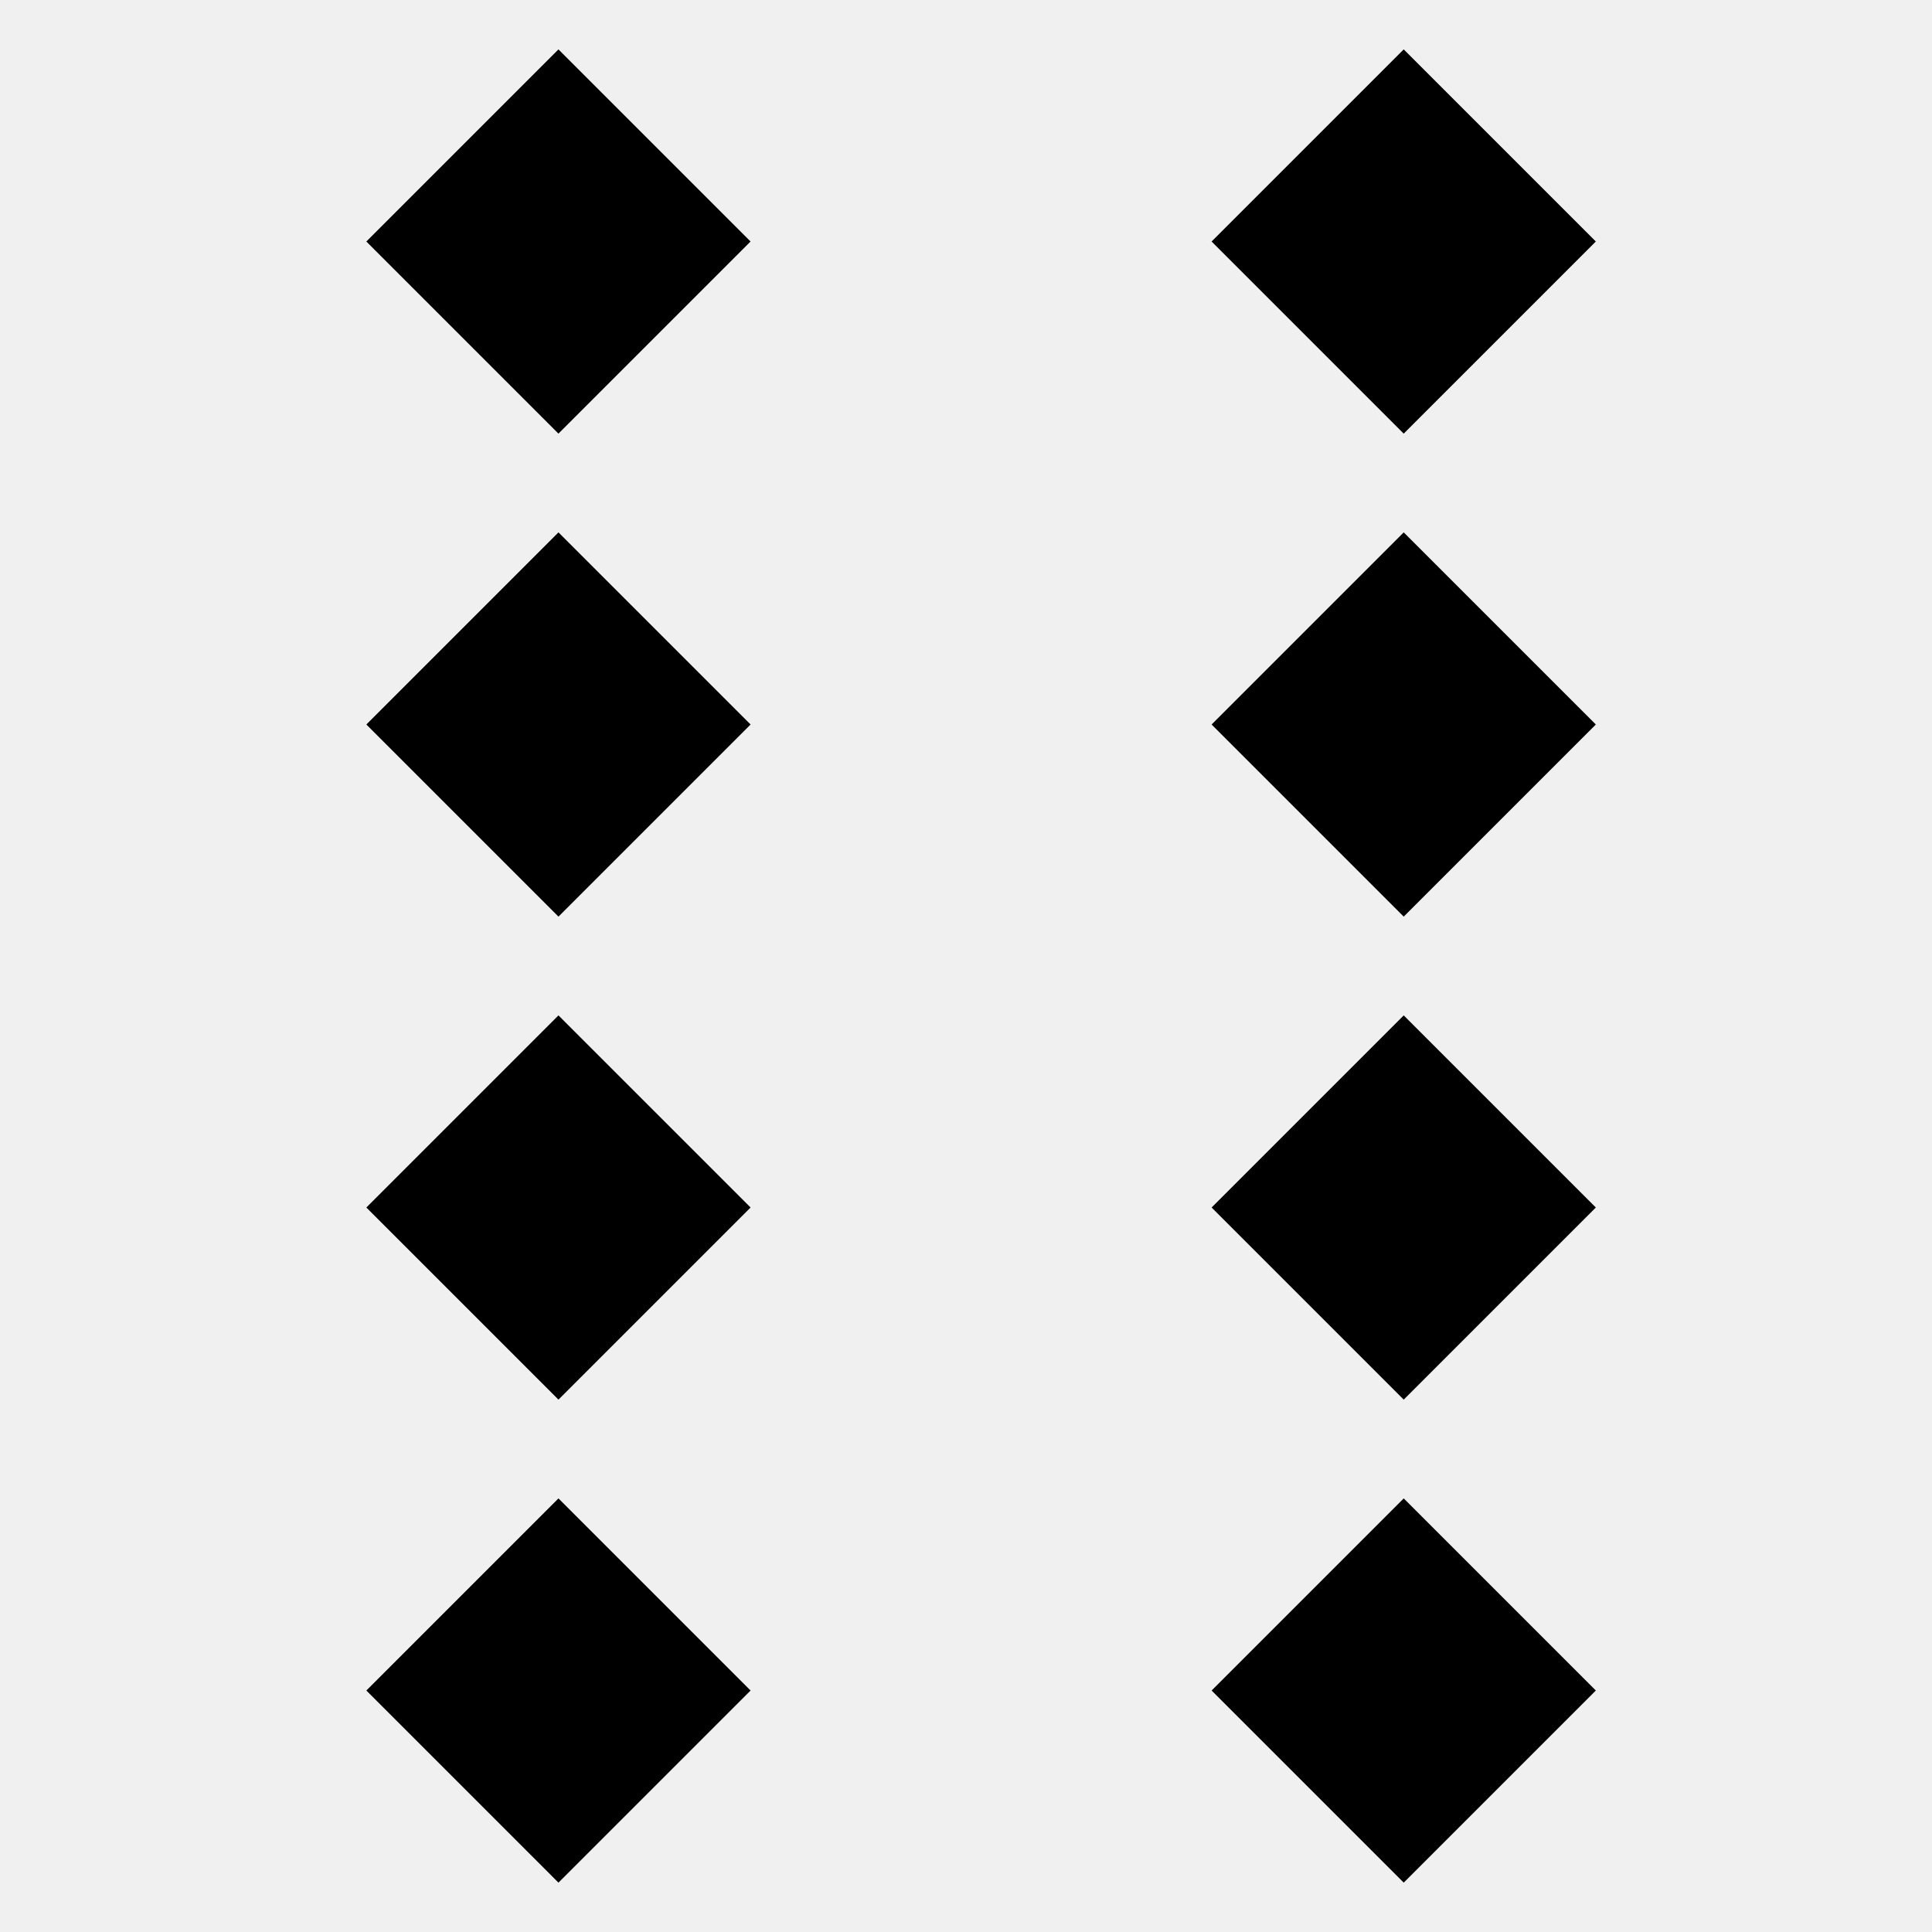
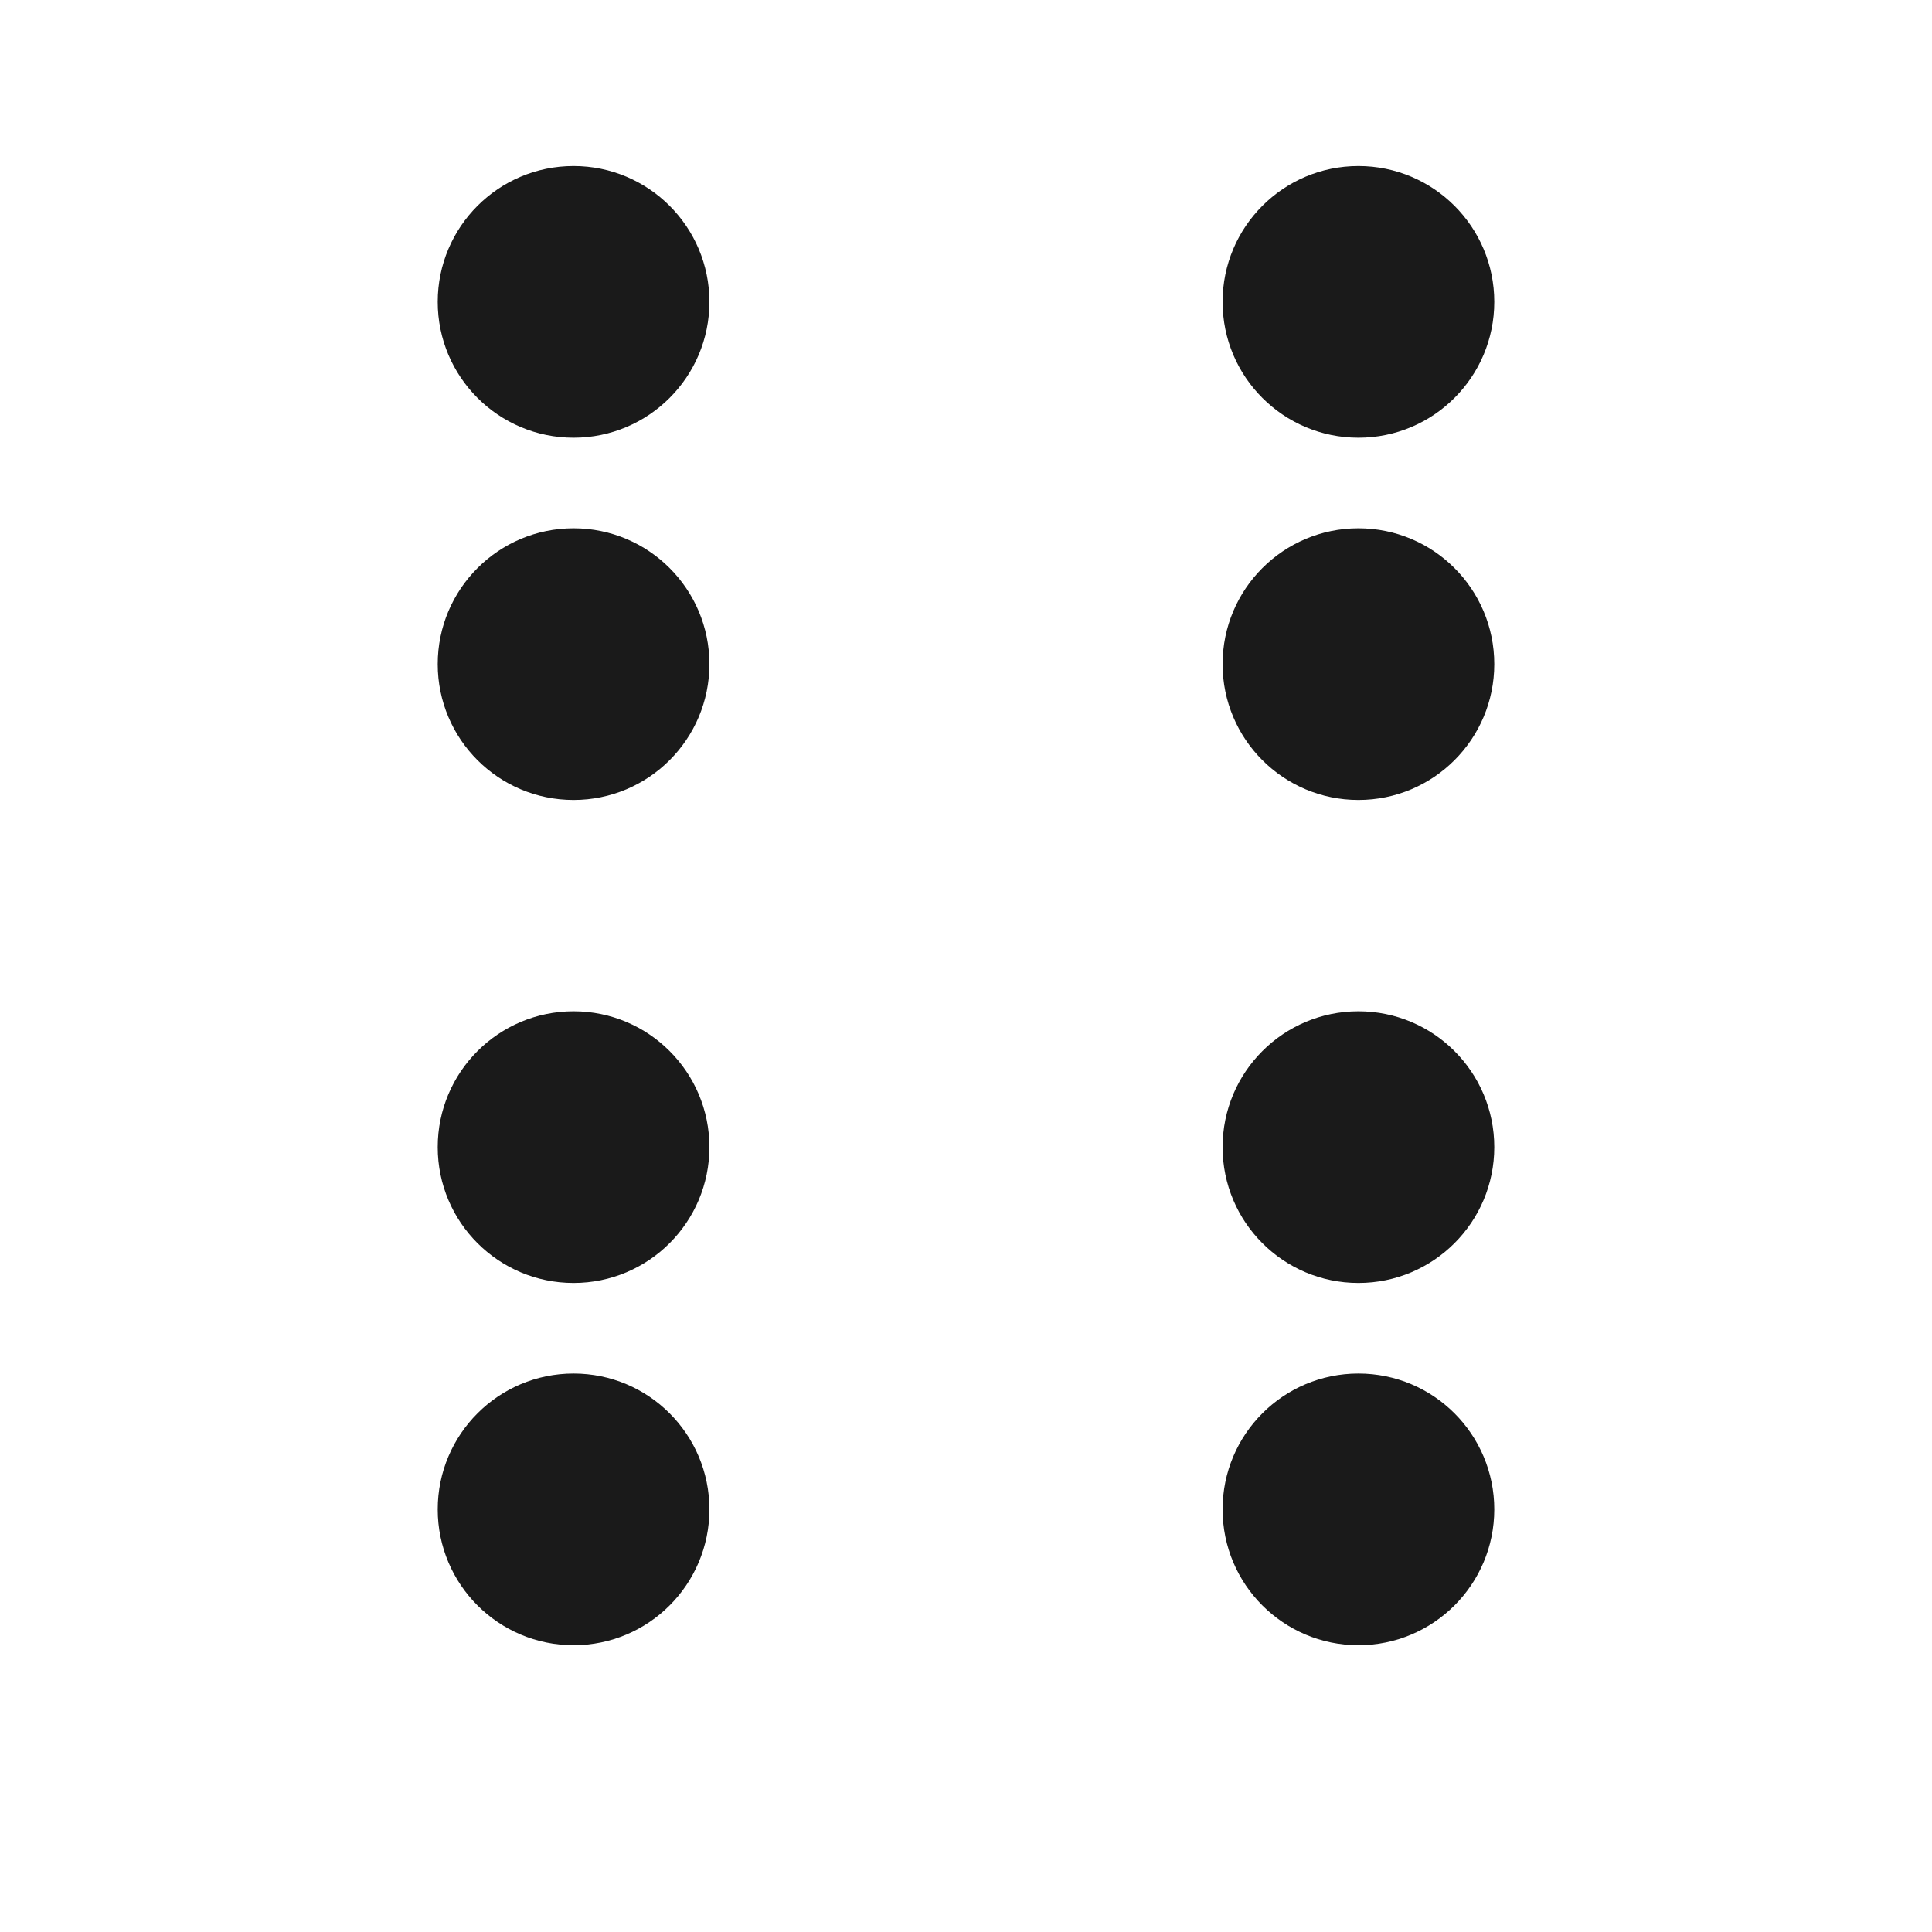
- <svg xmlns="http://www.w3.org/2000/svg" width="64px" height="64px" id="svg2439">
-   <defs id="defs2441">
-     <marker orient="auto" refY="0.0" refX="0.0" id="Arrow1Lstart" style="overflow:visible">
-       <path id="path3542" d="M 0.0,0.0 L 5.0,-5.0 L -12.5,0.0 L 5.0,5.0 L 0.0,0.0 z " style="fill-rule:evenodd;stroke:#000000;stroke-width:1.0pt;marker-start:none" transform="scale(0.8) translate(12.5,0)" />
-     </marker>
-   </defs>
-   <g id="layer1">
-     <rect transform="matrix(0.7071068,-0.7071068,0.7071068,0.7071068,0,0)" y="57.165" x="0.596" height="8" width="8" id="rect5018" style="fill:#000000;fill-opacity:1;fill-rule:evenodd;stroke:#000000;stroke-width:1px;stroke-linecap:butt;stroke-linejoin:miter;stroke-opacity:1" />
-     <rect style="fill:#000000;fill-opacity:1;fill-rule:evenodd;stroke:#000000;stroke-width:1px;stroke-linecap:butt;stroke-linejoin:miter;stroke-opacity:1" id="rect5020" width="8" height="8" x="-10.718" y="68.479" transform="matrix(0.7071068,-0.7071068,0.7071068,0.7071068,0,0)" />
-     <rect style="fill:#000000;fill-opacity:1;fill-rule:evenodd;stroke:#000000;stroke-width:1px;stroke-linecap:butt;stroke-linejoin:miter;stroke-opacity:1" id="rect5022" width="8" height="8" x="11.91" y="45.851" transform="matrix(0.7071068,-0.7071068,0.7071068,0.7071068,0,0)" />
-     <rect transform="matrix(0.7071068,-0.7071068,0.7071068,0.7071068,0,0)" y="34.537" x="23.223" height="8" width="8" id="rect5024" style="fill:#000000;fill-opacity:1;fill-rule:evenodd;stroke:#000000;stroke-width:1px;stroke-linecap:butt;stroke-linejoin:miter;stroke-opacity:1" />
-     <rect transform="matrix(0.7071068,-0.7071068,0.7071068,0.7071068,0,0)" y="37.366" x="-19.203" height="8" width="8" id="rect5026" style="fill:#000000;fill-opacity:1;fill-rule:evenodd;stroke:#000000;stroke-width:1px;stroke-linecap:butt;stroke-linejoin:miter;stroke-opacity:1" />
-     <rect style="fill:#000000;fill-opacity:1;fill-rule:evenodd;stroke:#000000;stroke-width:1px;stroke-linecap:butt;stroke-linejoin:miter;stroke-opacity:1" id="rect5028" width="8" height="8" x="-30.517" y="48.68" transform="matrix(0.7071068,-0.7071068,0.7071068,0.7071068,0,0)" />
-     <rect style="fill:#000000;fill-opacity:1;fill-rule:evenodd;stroke:#000000;stroke-width:1px;stroke-linecap:butt;stroke-linejoin:miter;stroke-opacity:1" id="rect5030" width="8" height="8" x="-7.889" y="26.052" transform="matrix(0.7071068,-0.7071068,0.7071068,0.7071068,0,0)" />
-     <rect transform="matrix(0.7071068,-0.7071068,0.7071068,0.7071068,0,0)" y="14.738" x="3.424" height="8" width="8" id="rect5032" style="fill:#000000;fill-opacity:1;fill-rule:evenodd;stroke:#000000;stroke-width:1px;stroke-linecap:butt;stroke-linejoin:miter;stroke-opacity:1" />
-   </g>
+ <svg xmlns="http://www.w3.org/2000/svg" viewBox="0 0 64 64" width="64" height="64">
+   <rect width="64" height="64" fill="#ffffff" />
+   <circle cx="19" cy="10" r="4.5" fill="#1a1a1a" />
+   <circle cx="45" cy="10" r="4.5" fill="#1a1a1a" />
+   <circle cx="19" cy="22" r="4.5" fill="#1a1a1a" />
+   <circle cx="45" cy="22" r="4.5" fill="#1a1a1a" />
+   <circle cx="19" cy="38" r="4.5" fill="#1a1a1a" />
+   <circle cx="45" cy="38" r="4.5" fill="#1a1a1a" />
+   <circle cx="19" cy="50" r="4.5" fill="#1a1a1a" />
+   <circle cx="45" cy="50" r="4.5" fill="#1a1a1a" />
</svg>
